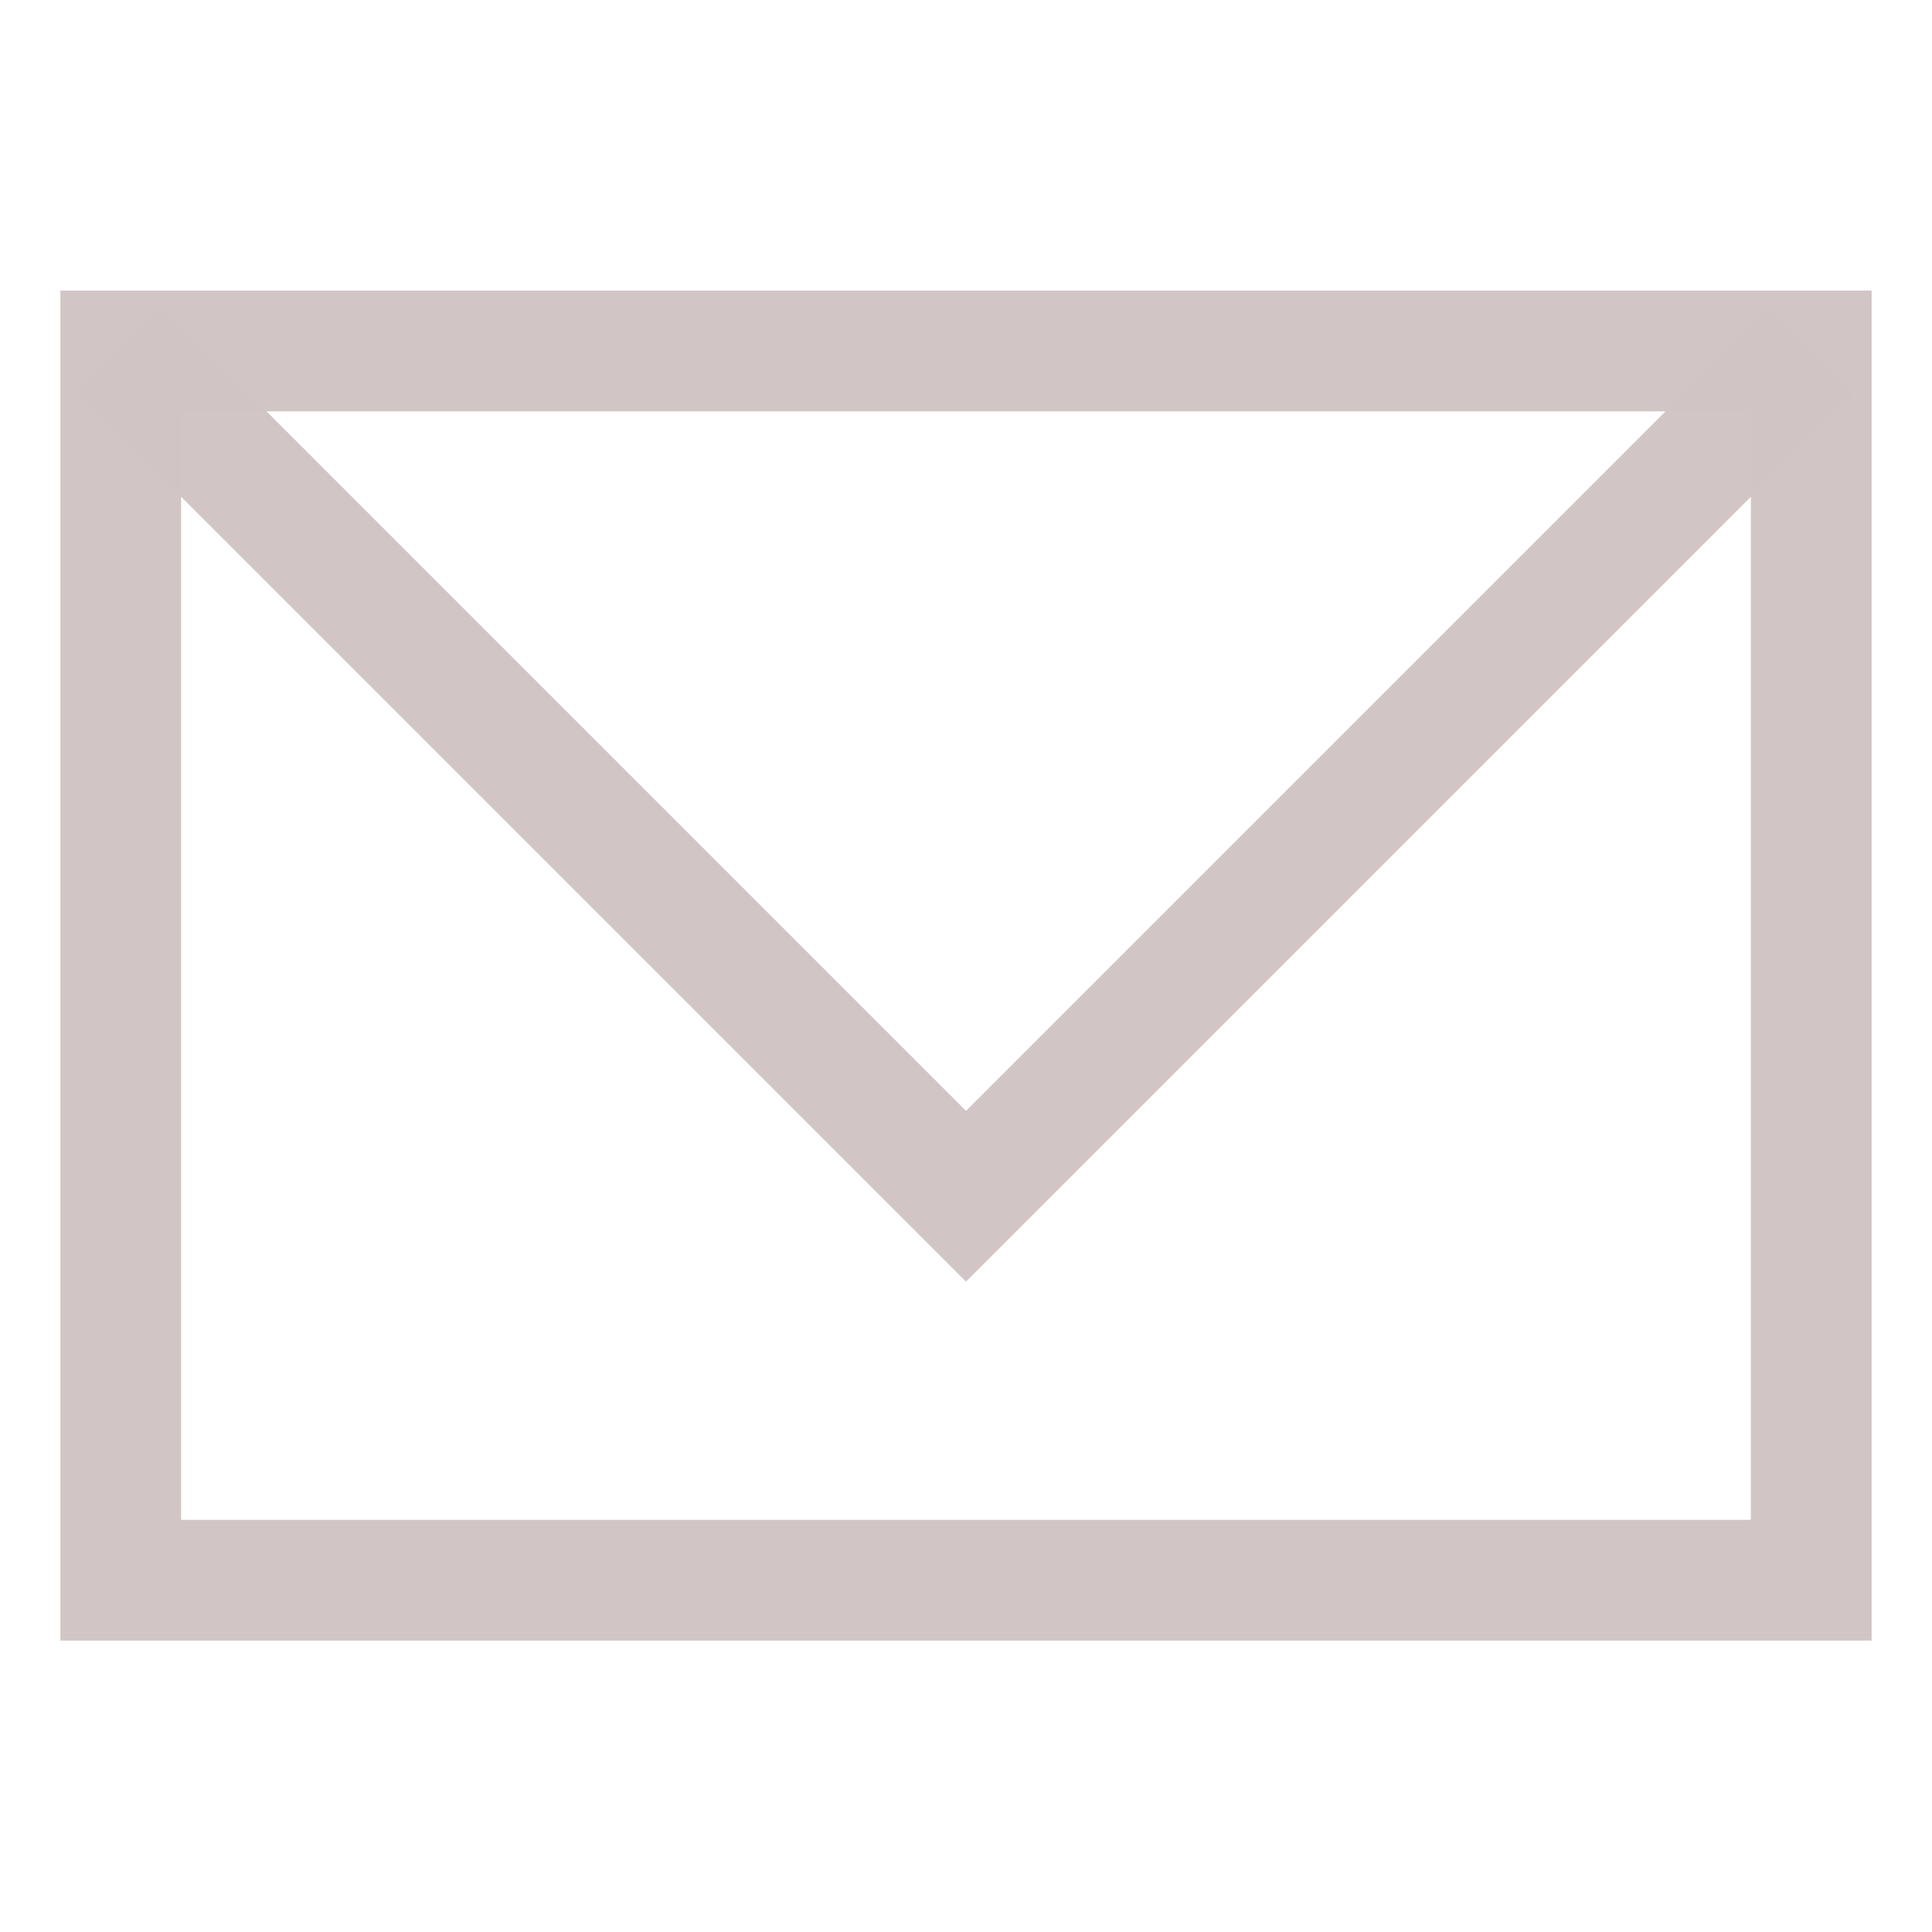
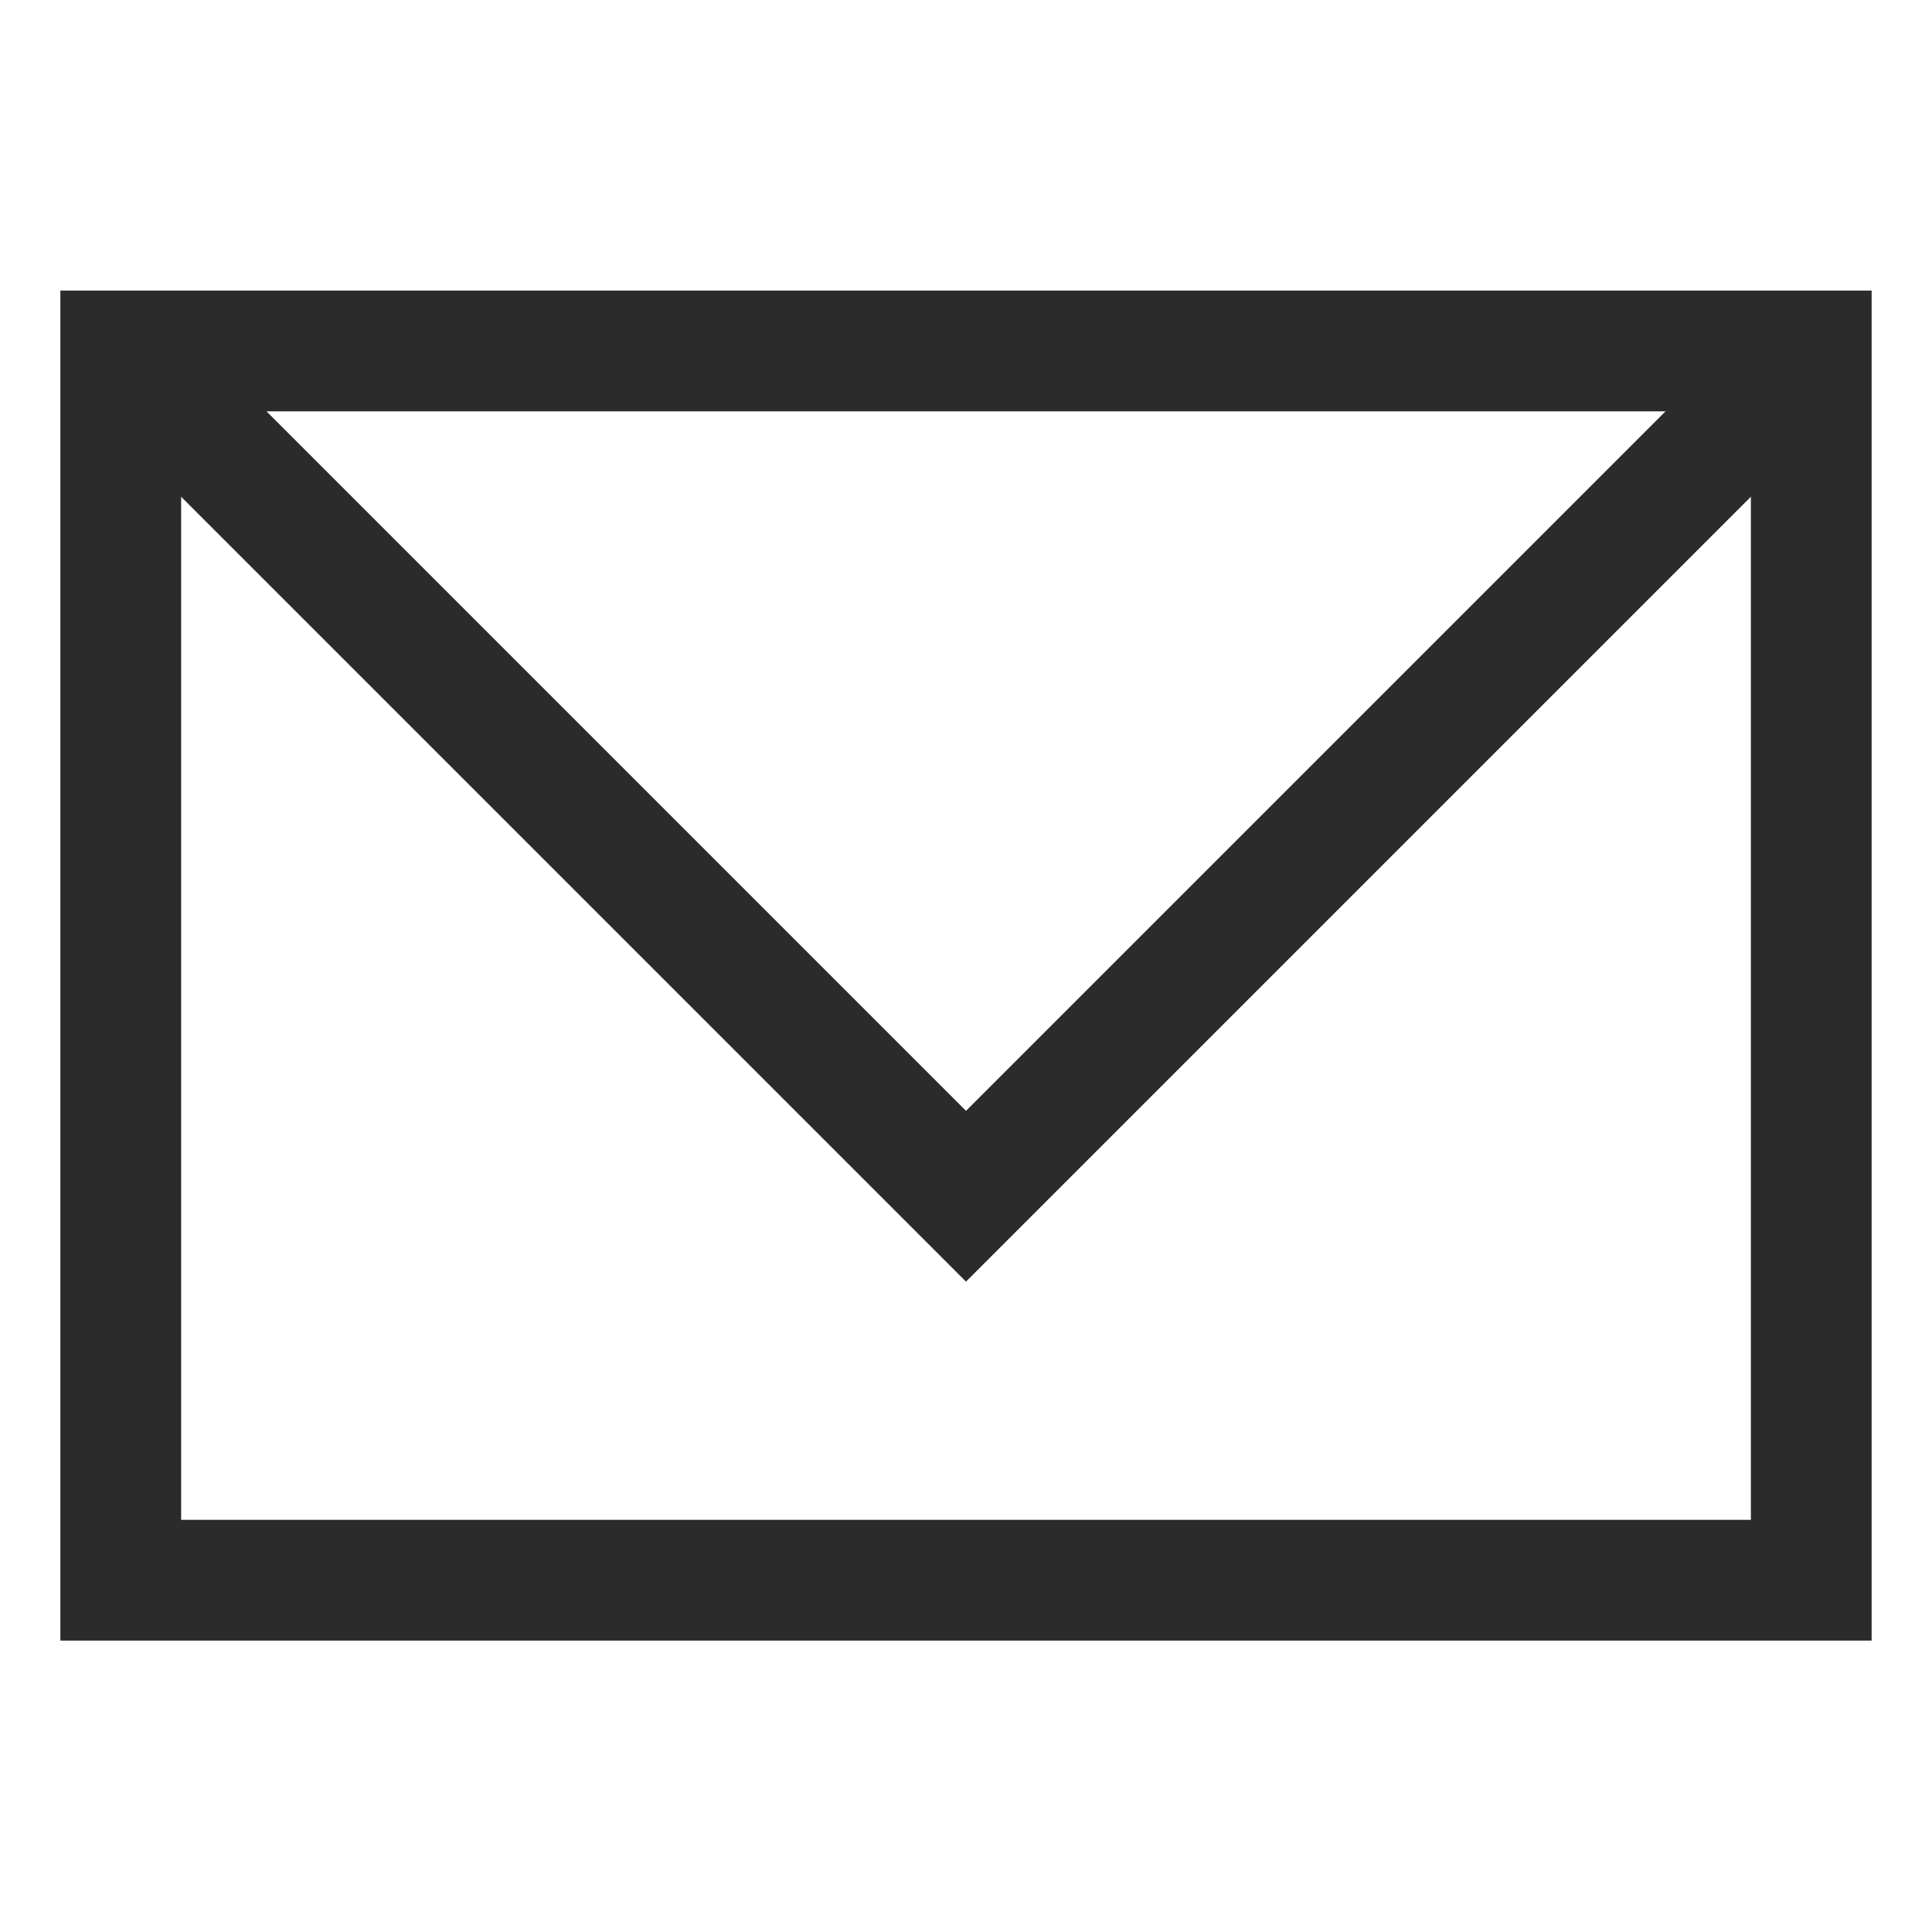
- <svg xmlns="http://www.w3.org/2000/svg" id="Layer_1" data-name="Layer 1" viewBox="0 0 24 24" stroke-width="1.5" width="24" height="24" color="#d1c4c4fc">
+ <svg xmlns="http://www.w3.org/2000/svg" id="Layer_1" data-name="Layer 1" viewBox="0 0 24 24" stroke-width="1.5" width="24" height="24" color="#2B2B2B">
  <defs>
    <style>.cls-6374f8d9b67f094e4896c64c-1{fill:none;stroke:currentColor;stroke-miterlimit:10;}</style>
  </defs>
  <rect class="cls-6374f8d9b67f094e4896c64c-1" x="1.5" y="4.36" width="21" height="15.27" />
  <polyline class="cls-6374f8d9b67f094e4896c64c-1" points="1.5 4.36 12 14.86 22.5 4.36" />
</svg>
